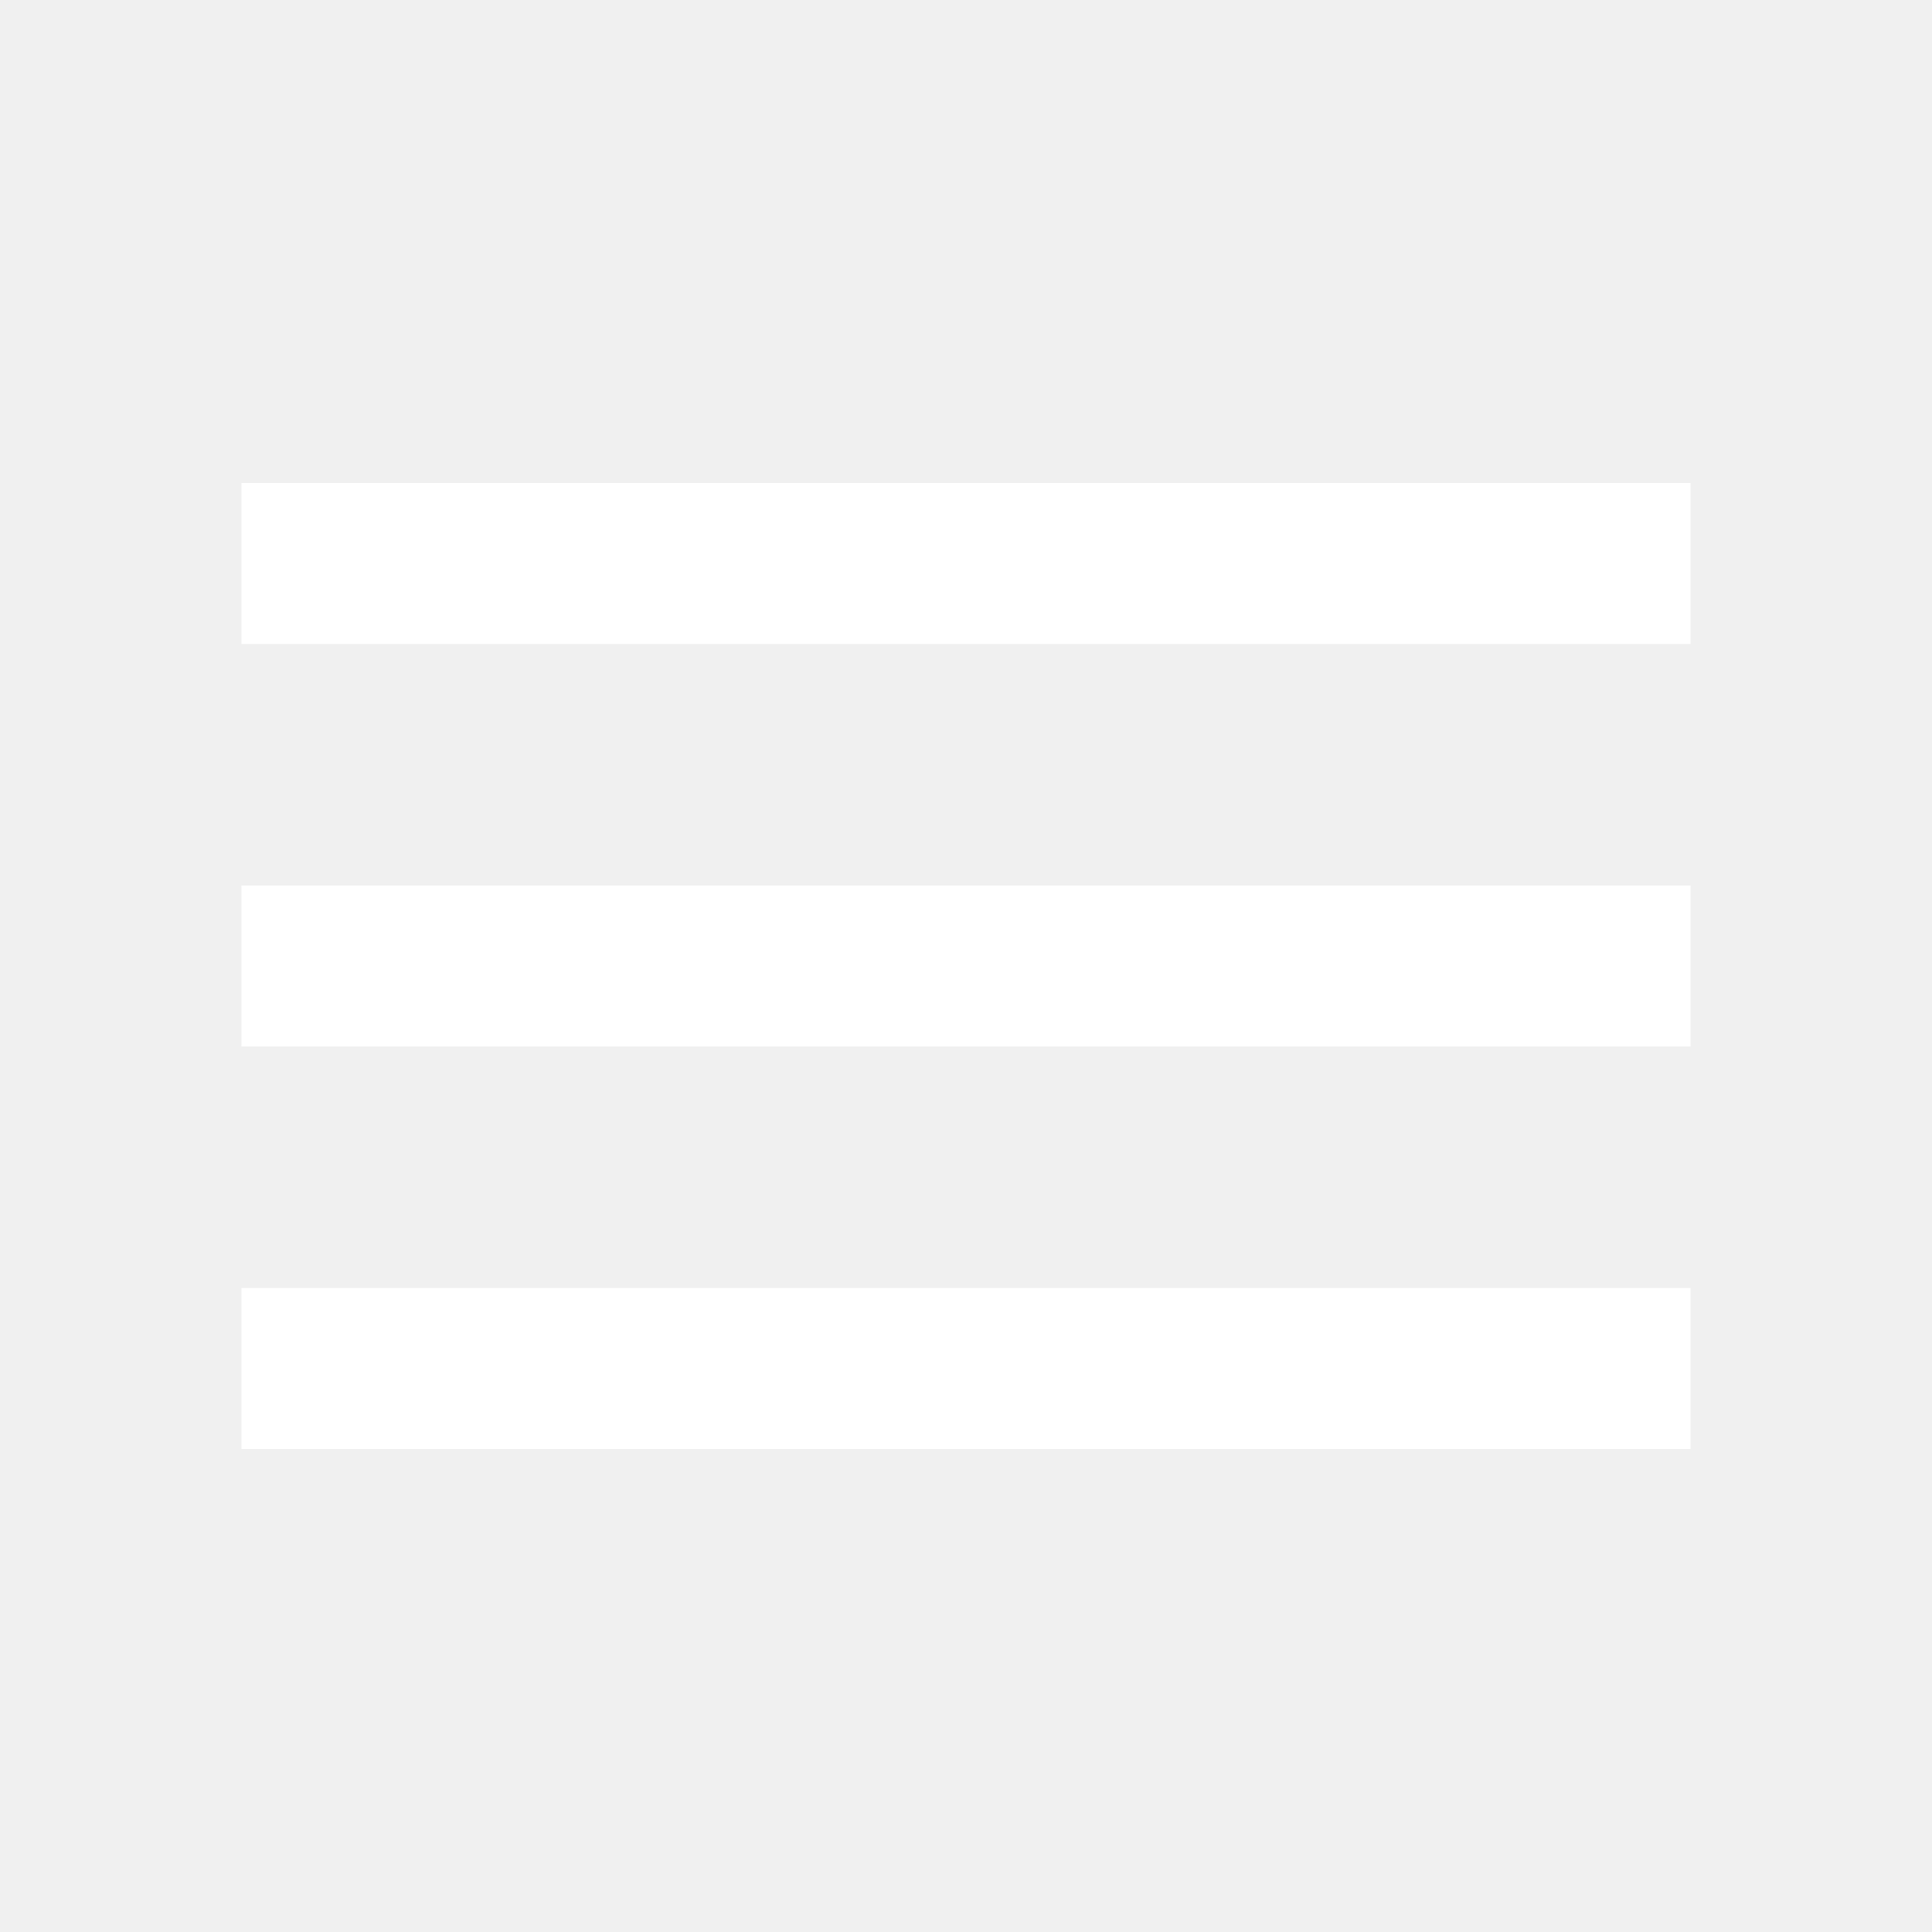
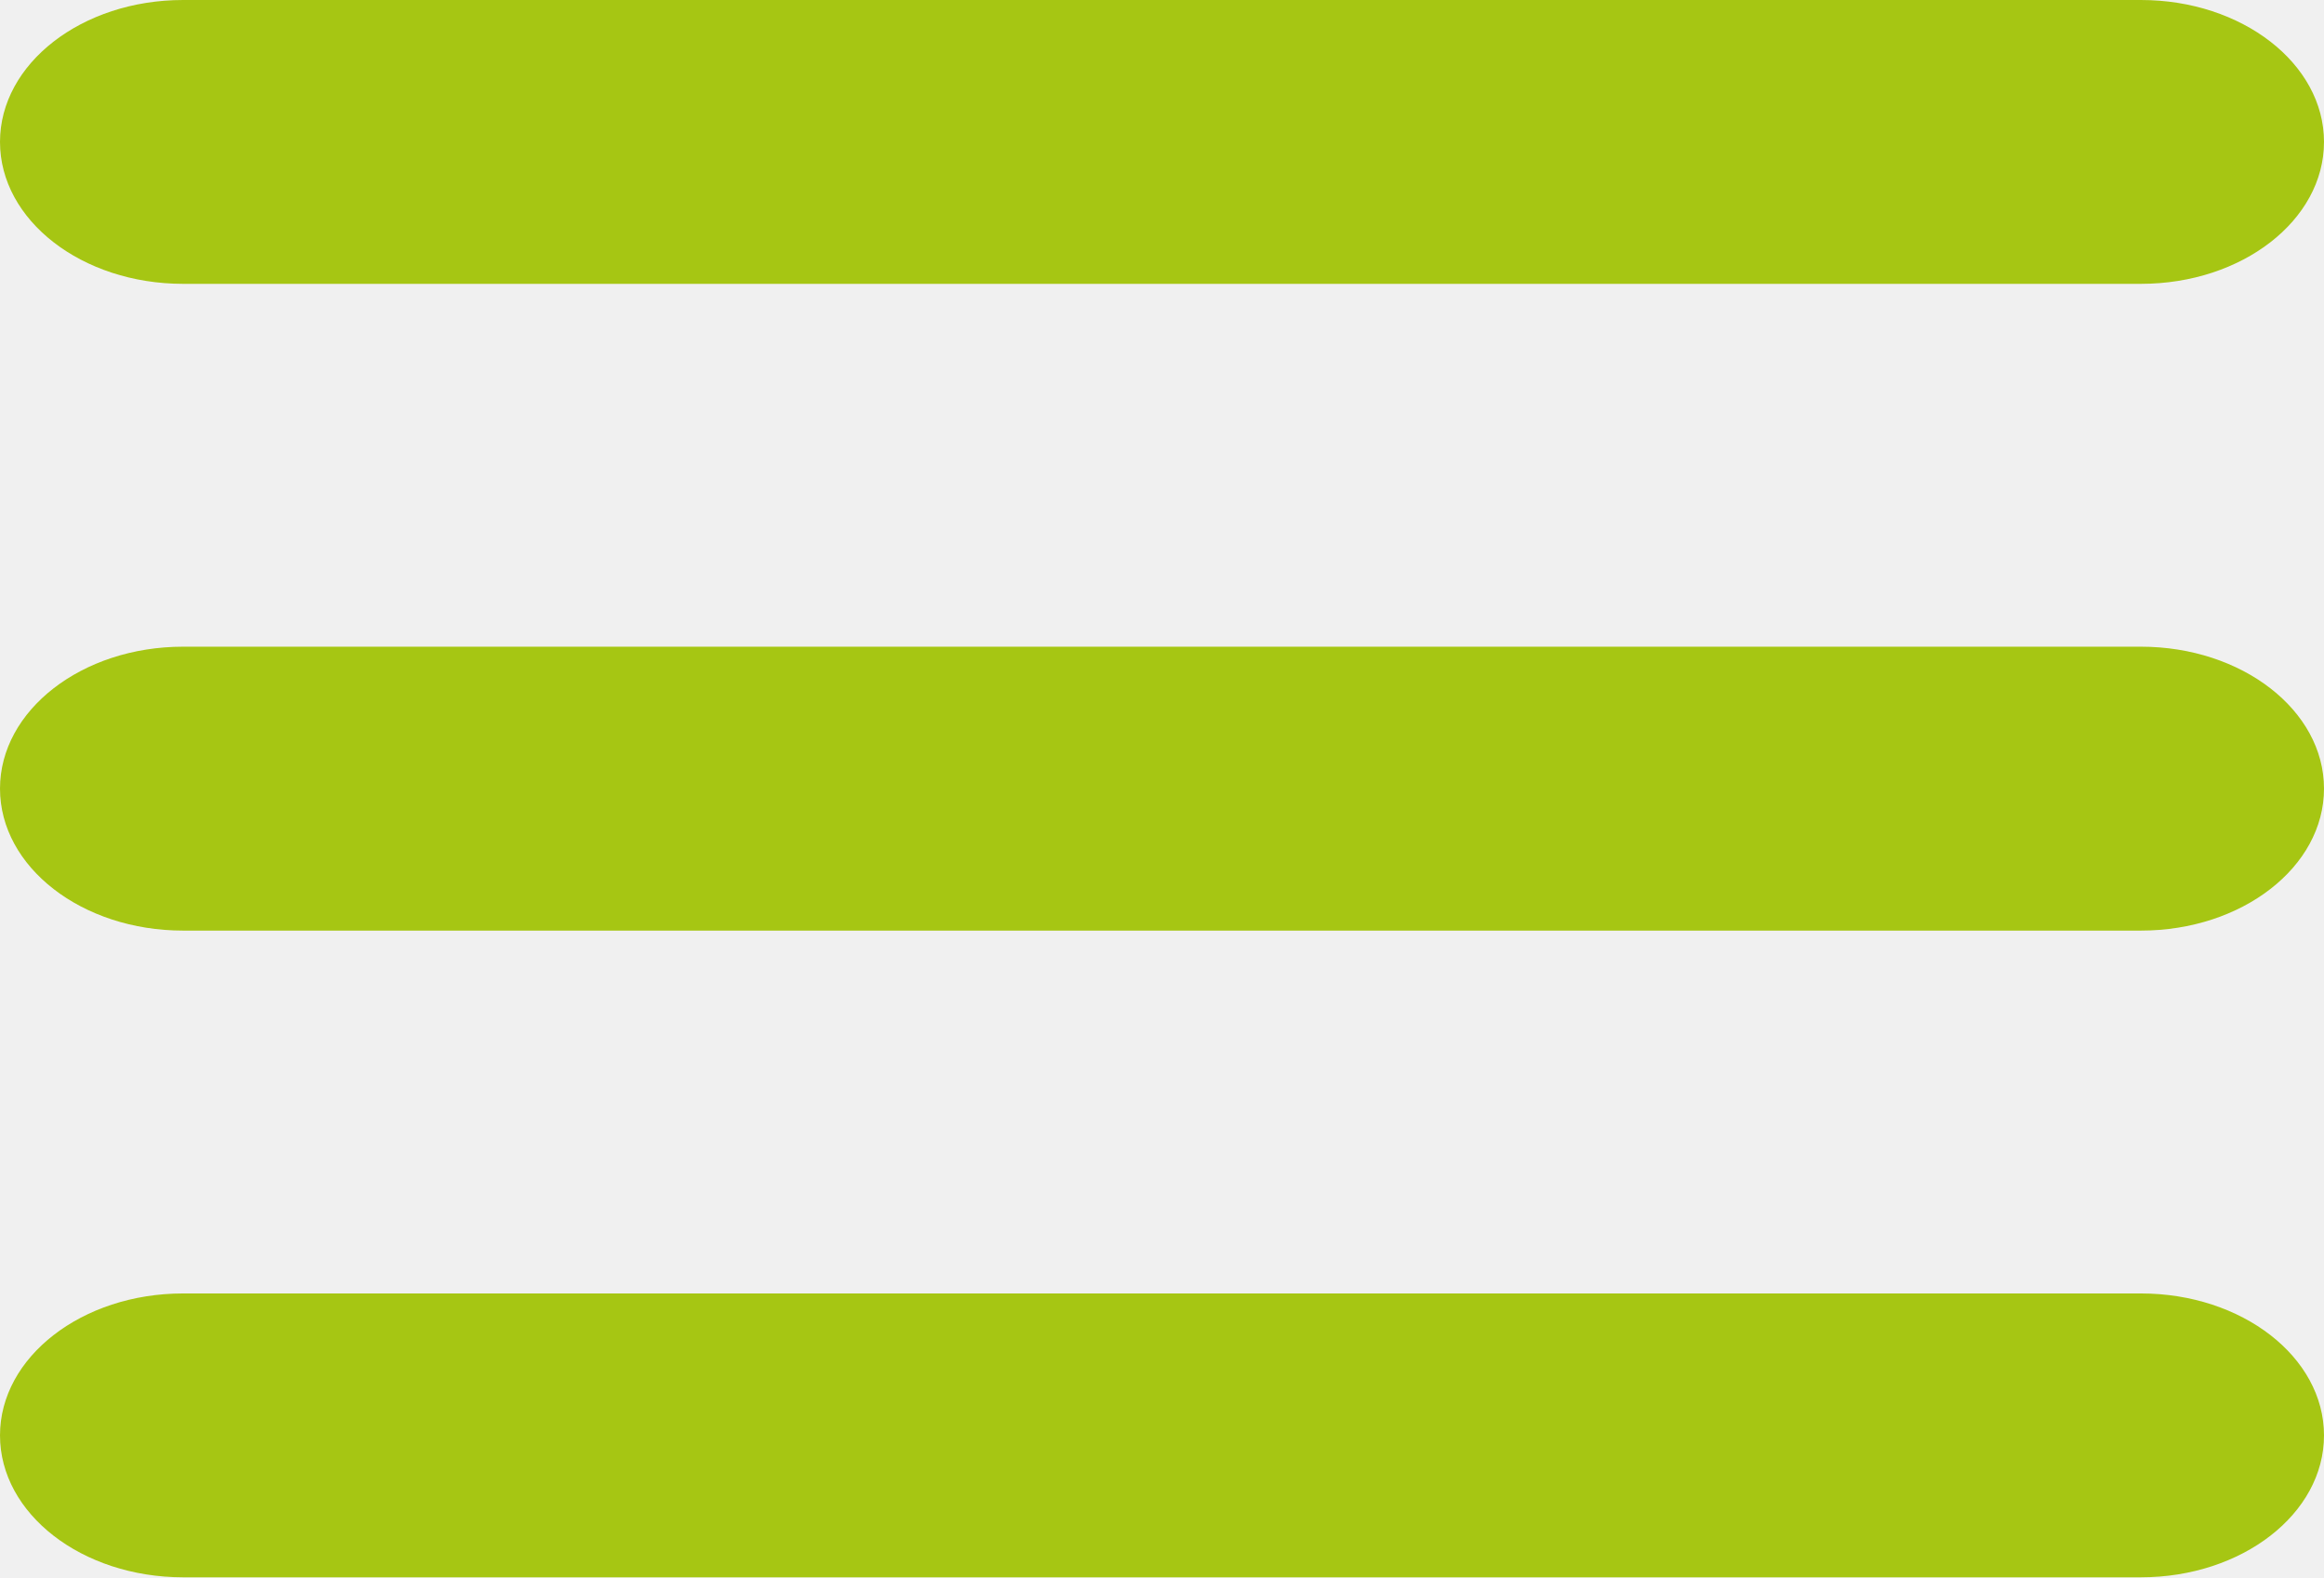
- <svg xmlns="http://www.w3.org/2000/svg" fill="#FFFFFF" height="48" viewBox="0 0 24 24" width="48">
-   <path d="M0 0h24v24H0z" fill="none" />
-   <path d="M3 18h18v-2H3v2zm0-5h18v-2H3v2zm0-7v2h18V6H3z" />
+ <svg xmlns="http://www.w3.org/2000/svg" xmlns:xlink="http://www.w3.org/1999/xlink" version="1.1" id="Ebene_1" x="0px" y="0px" width="35.25px" height="23.917px" viewBox="0 0 35.25 23.917" enable-background="new 0 0 35.25 23.917" xml:space="preserve">
+   <g>
+     <g>
+       <defs>
+         <rect id="SVGID_1_" y="9.806" width="35.25" height="4.305" />
+       </defs>
+       <clipPath id="SVGID_2_">
+         <use xlink:href="#SVGID_1_" overflow="visible" />
+       </clipPath>
+       <path clip-path="url(#SVGID_2_)" fill="#A6C613" d="M35.25,11.958c0-1.188-1.244-2.152-2.777-2.152H2.777    C1.243,9.806,0,10.771,0,11.958c0,1.19,1.243,2.153,2.777,2.153h29.696C34.006,14.111,35.25,13.148,35.25,11.958" />
+     </g>
+   </g>
+   <g>
+     <g>
+       <defs>
+         <rect id="SVGID_3_" width="35.25" height="4.304" />
+       </defs>
+       <clipPath id="SVGID_4_">
+         <use xlink:href="#SVGID_3_" overflow="visible" />
+       </clipPath>
+       <path clip-path="url(#SVGID_4_)" fill="#A6C613" d="M35.25,2.152C35.25,0.964,34.006,0,32.473,0H2.777C1.243,0,0,0.964,0,2.152    c0,1.189,1.243,2.152,2.777,2.152h29.696C34.006,4.304,35.25,3.341,35.25,2.152" />
+     </g>
+   </g>
+   <g>
+     <g>
+       <defs>
+         <rect id="SVGID_5_" y="19.613" width="35.25" height="4.305" />
+       </defs>
+       <clipPath id="SVGID_6_">
+         <use xlink:href="#SVGID_5_" overflow="visible" />
+       </clipPath>
+       <path clip-path="url(#SVGID_6_)" fill="#A6C613" d="M35.25,21.765c0-1.188-1.244-2.152-2.777-2.152H2.777    C1.243,19.613,0,20.578,0,21.765c0,1.189,1.243,2.152,2.777,2.152h29.696C34.006,23.917,35.25,22.955,35.25,21.765" />
+     </g>
+   </g>
</svg>
